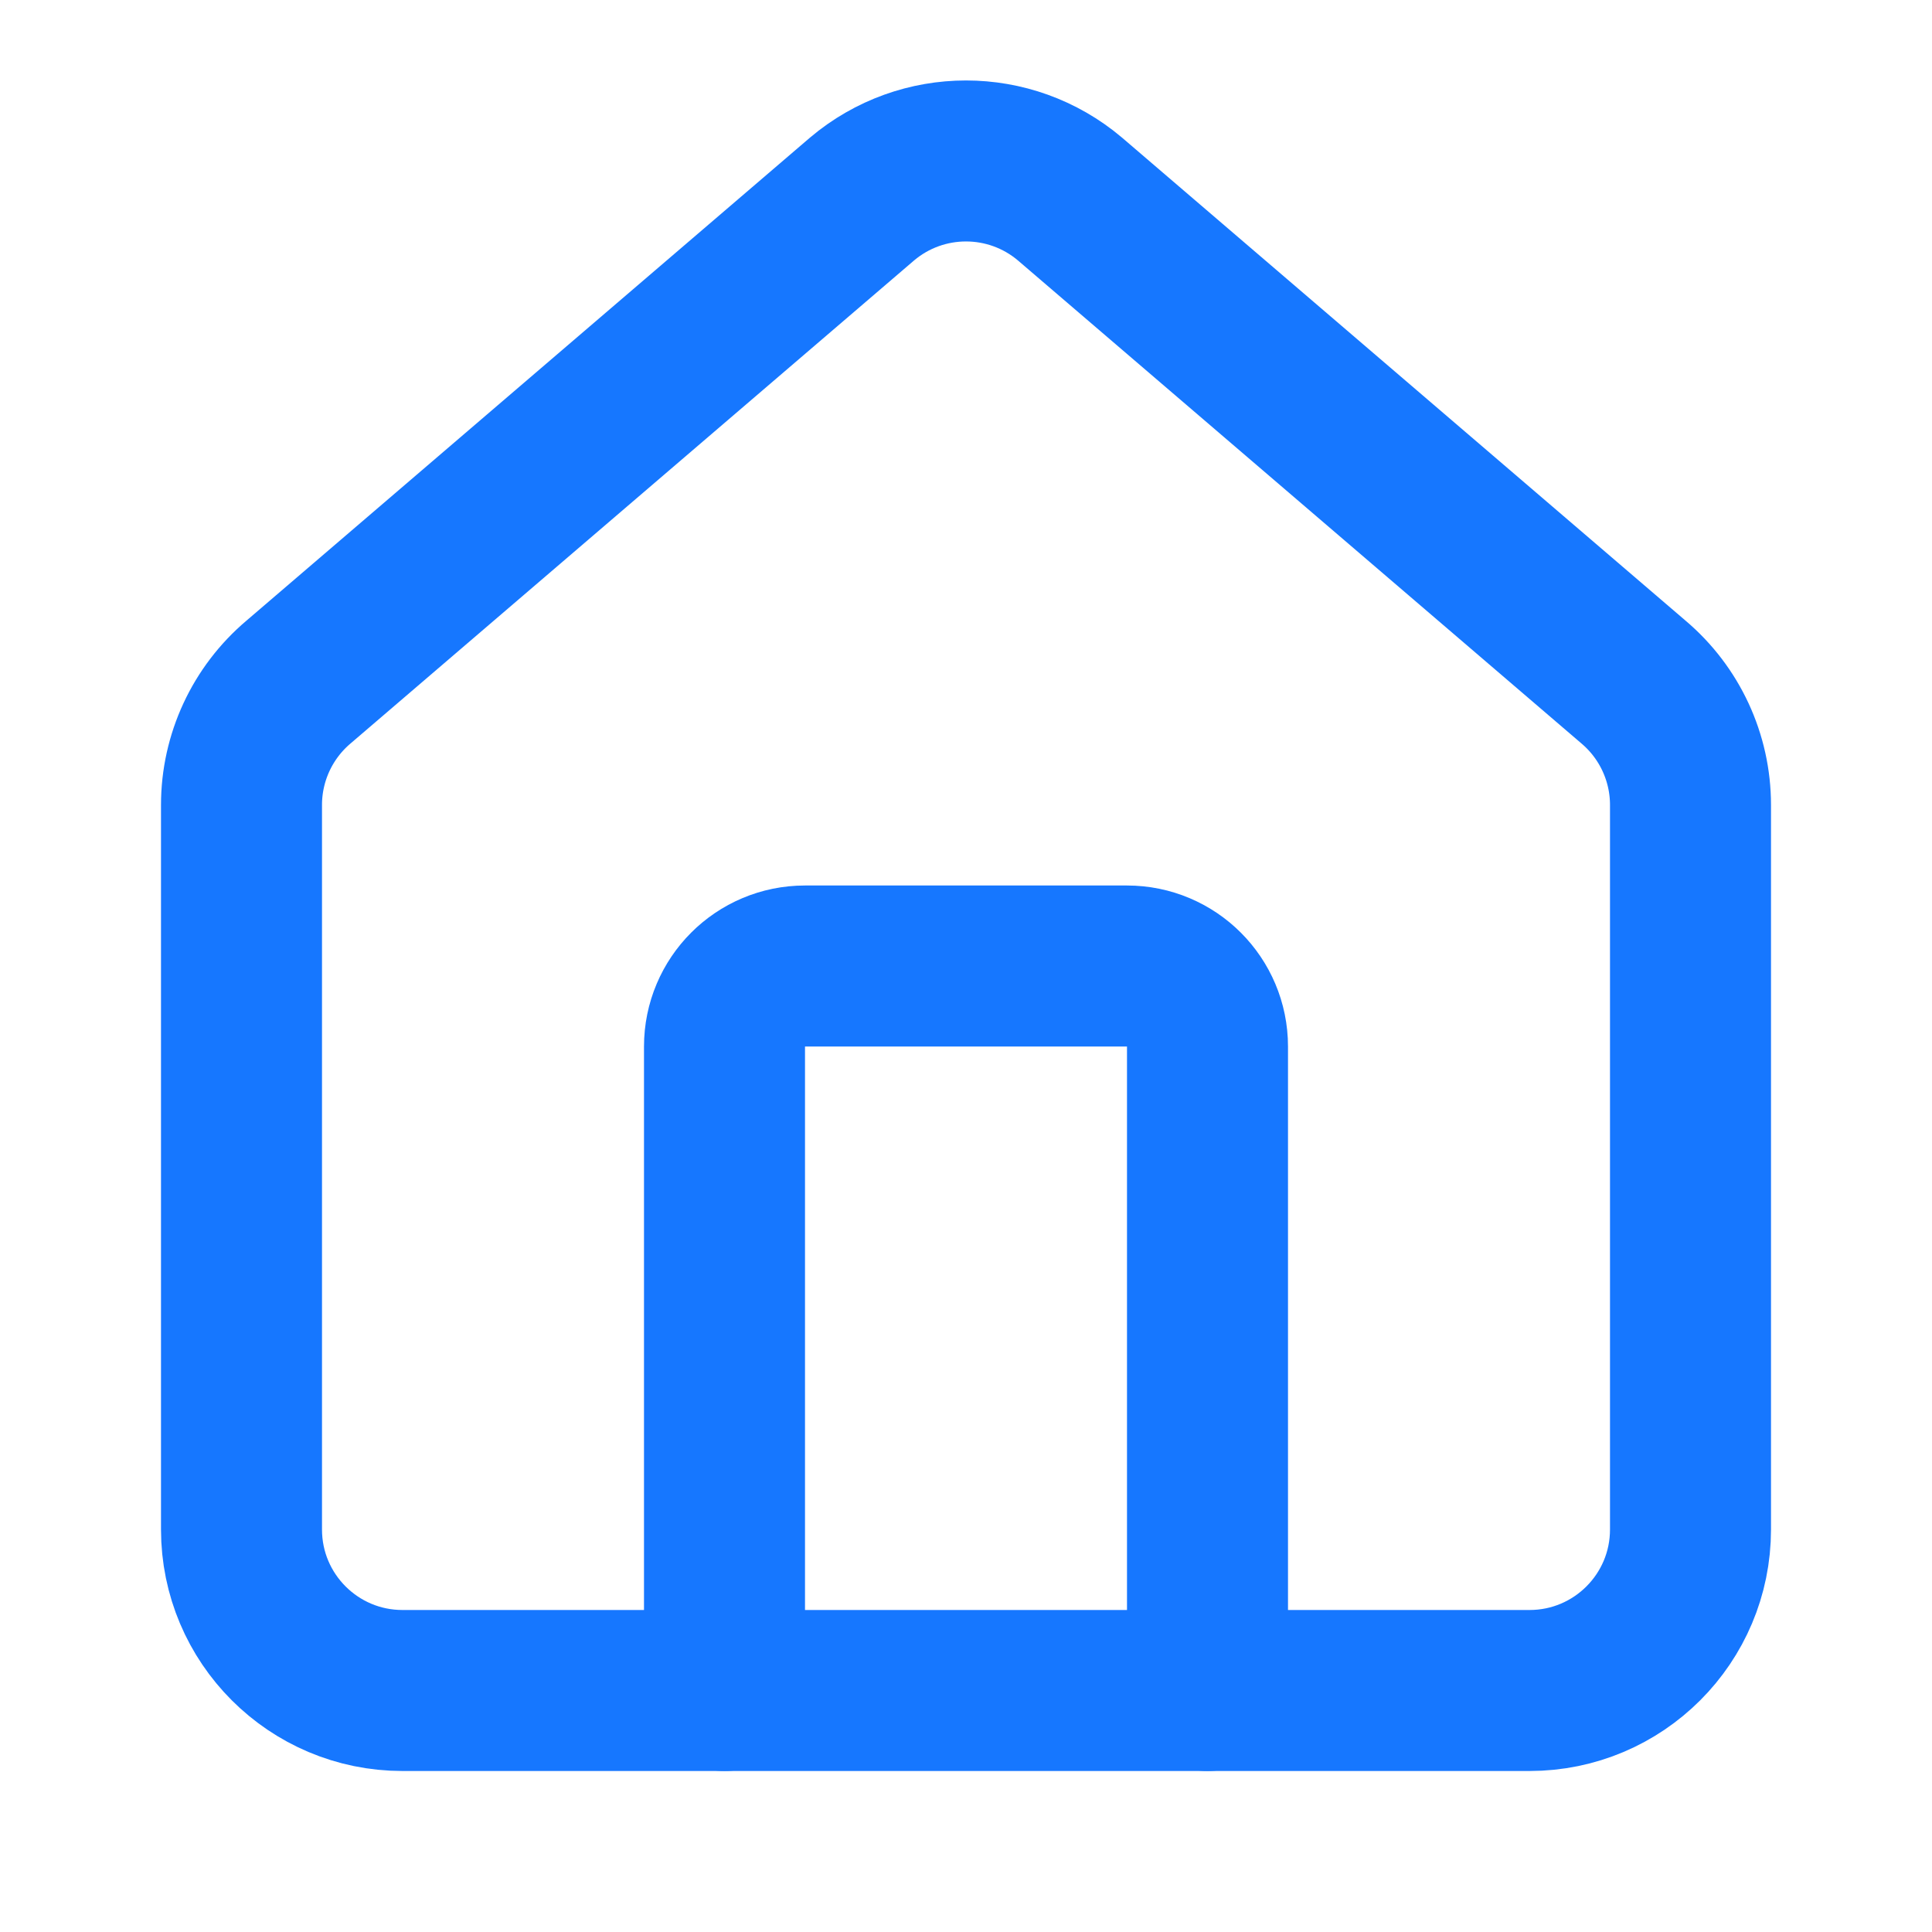
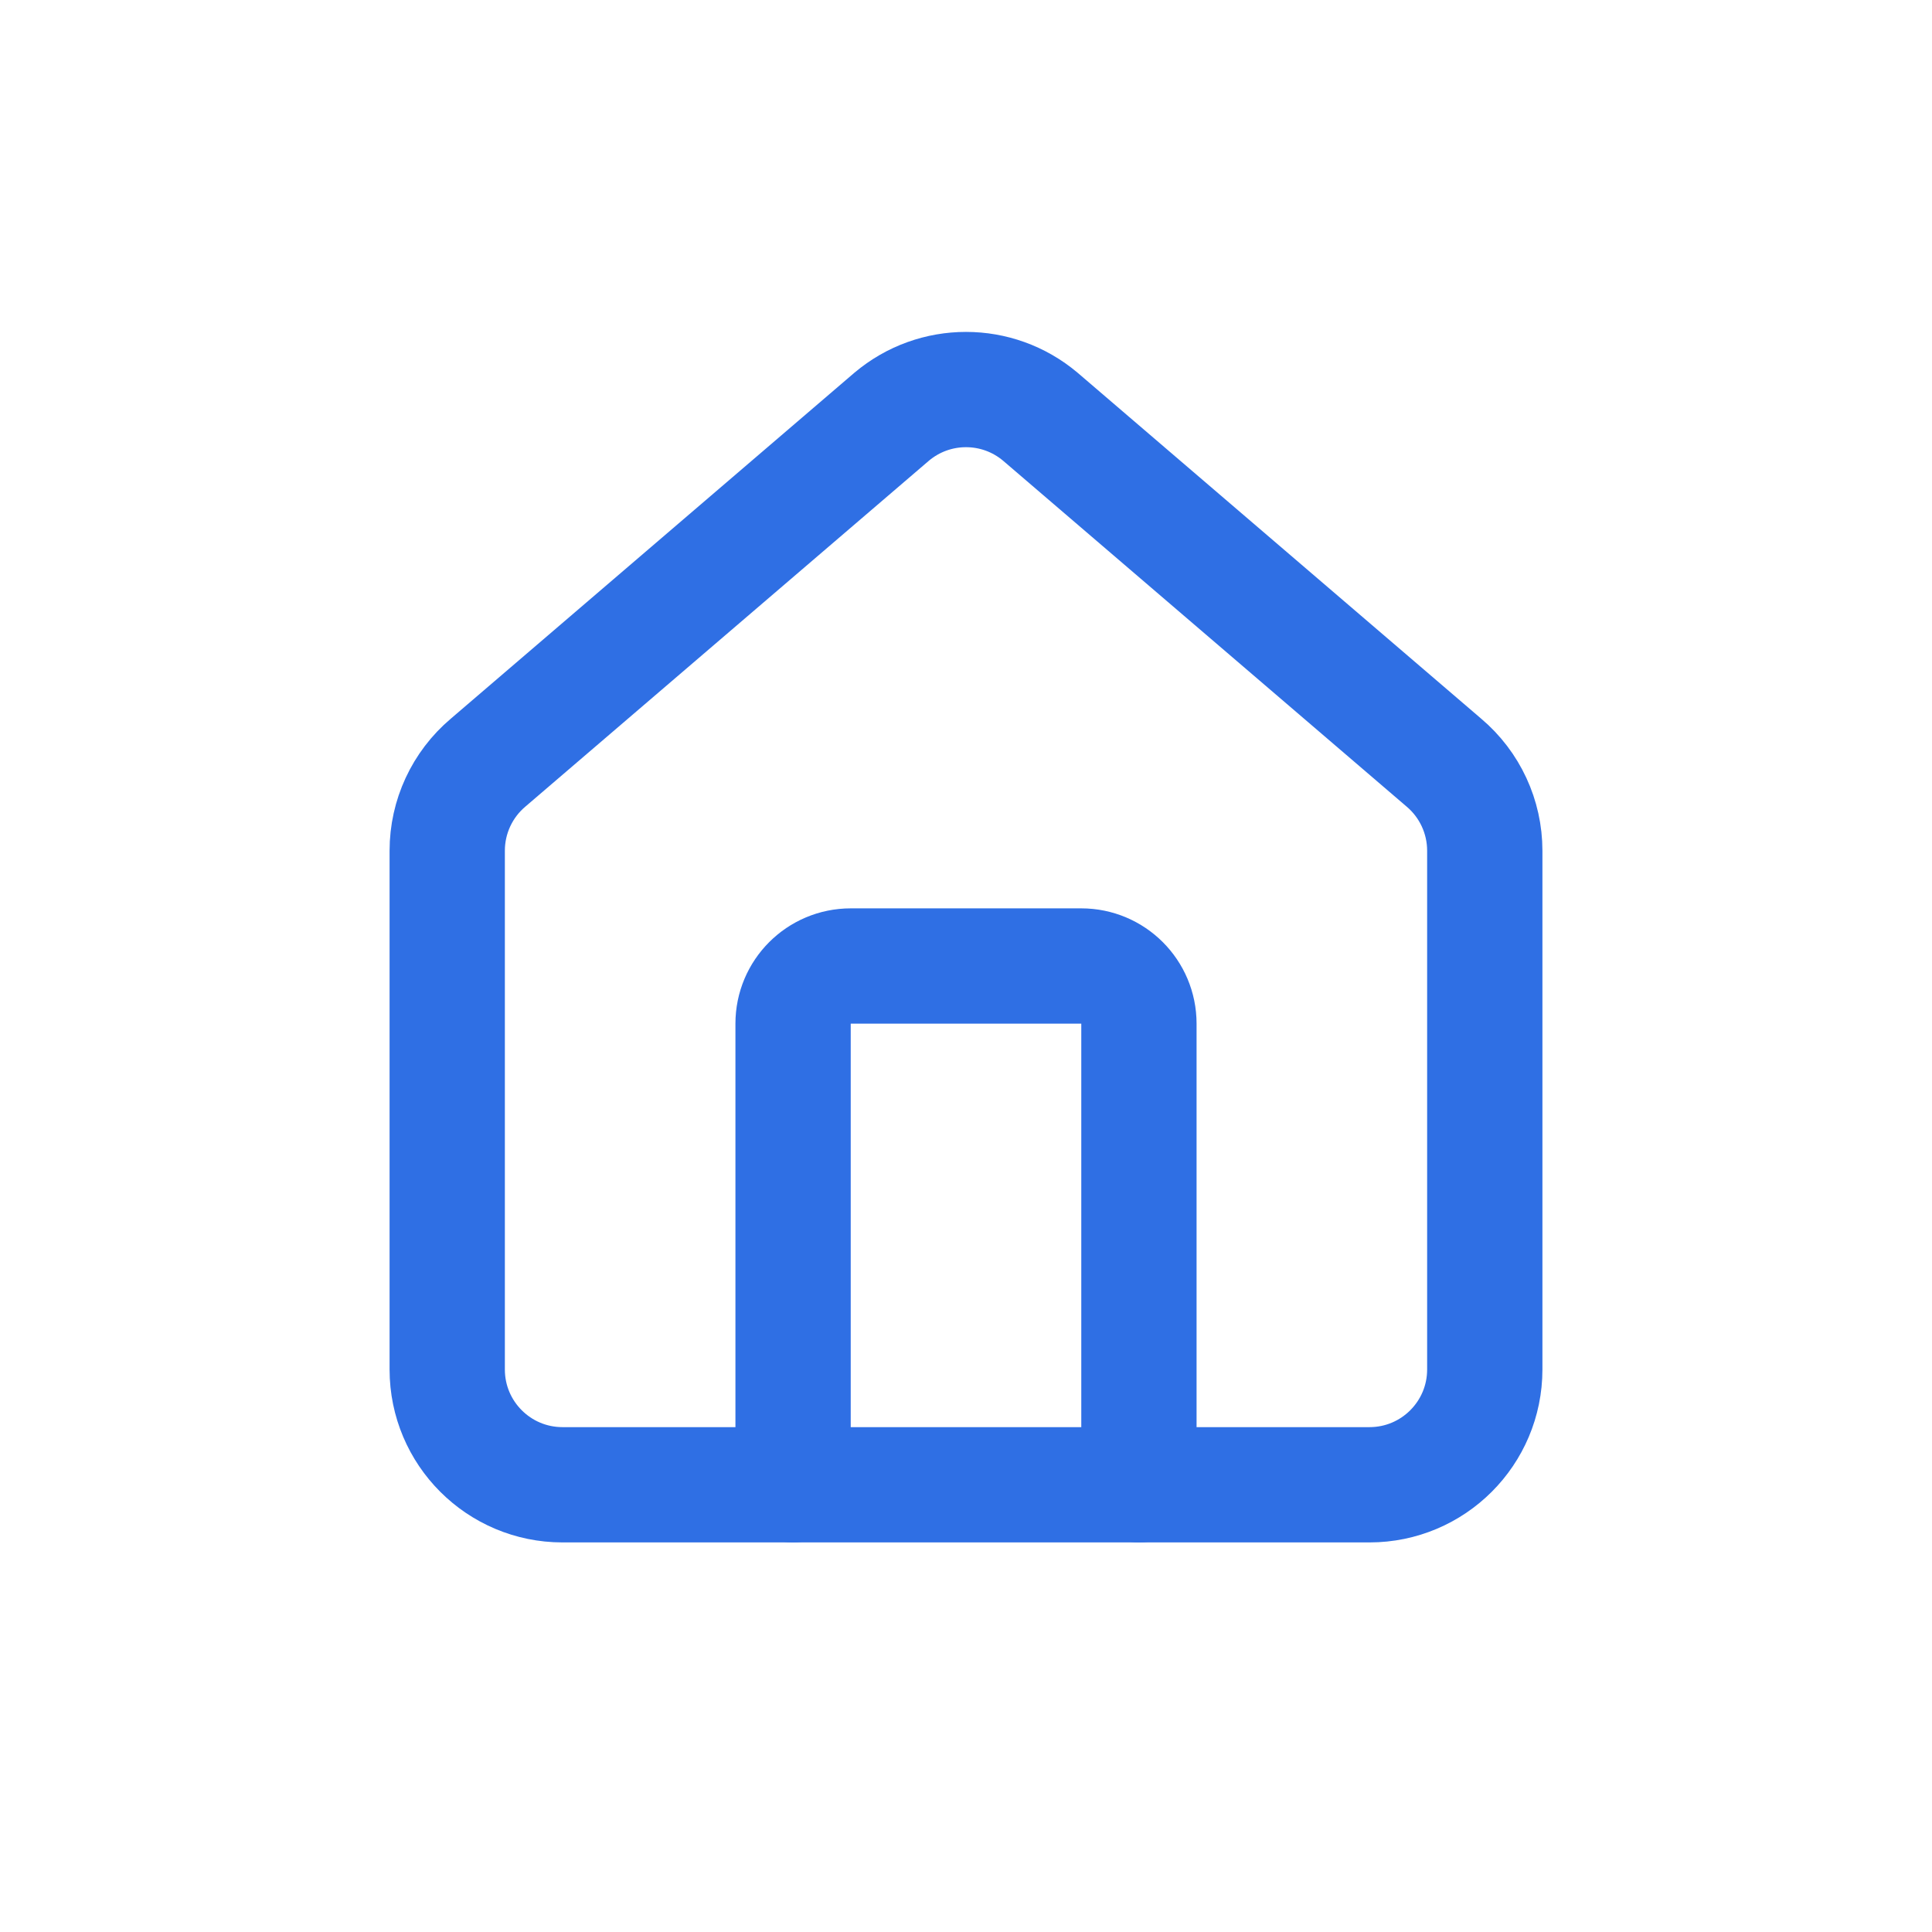
- <svg xmlns="http://www.w3.org/2000/svg" width="81" height="81" viewBox="0 0 24 24" fill="none" stroke="#1677FF" stroke-width="2" stroke-linecap="round" stroke-linejoin="round">
-   <path d="M15 21v-8a1 1 0 0 0-1-1h-4a1 1 0 0 0-1 1v8" />
-   <path d="M3 10a2 2 0 0 1 .709-1.528l7-6a2 2 0 0 1 2.582 0l7 6A2 2 0 0 1 21 10v9a2 2 0 0 1-2 2H5a2 2 0 0 1-2-2z" />
+ <svg xmlns="http://www.w3.org/2000/svg" width="81" height="81" viewBox="0 0 81 81" fill="none" stroke="#2F6FE4" stroke-width="2" stroke-linecap="round" stroke-linejoin="round">
+   <g transform="translate(11.5 11.5) scale(2.416667)">
+     <path d="M15 21v-8a1 1 0 0 0-1-1h-4a1 1 0 0 0-1 1v8" />
+     <path d="M3 10a2 2 0 0 1 .709-1.528l7-6a2 2 0 0 1 2.582 0l7 6A2 2 0 0 1 21 10v9a2 2 0 0 1-2 2H5a2 2 0 0 1-2-2z" />
+   </g>
</svg>
